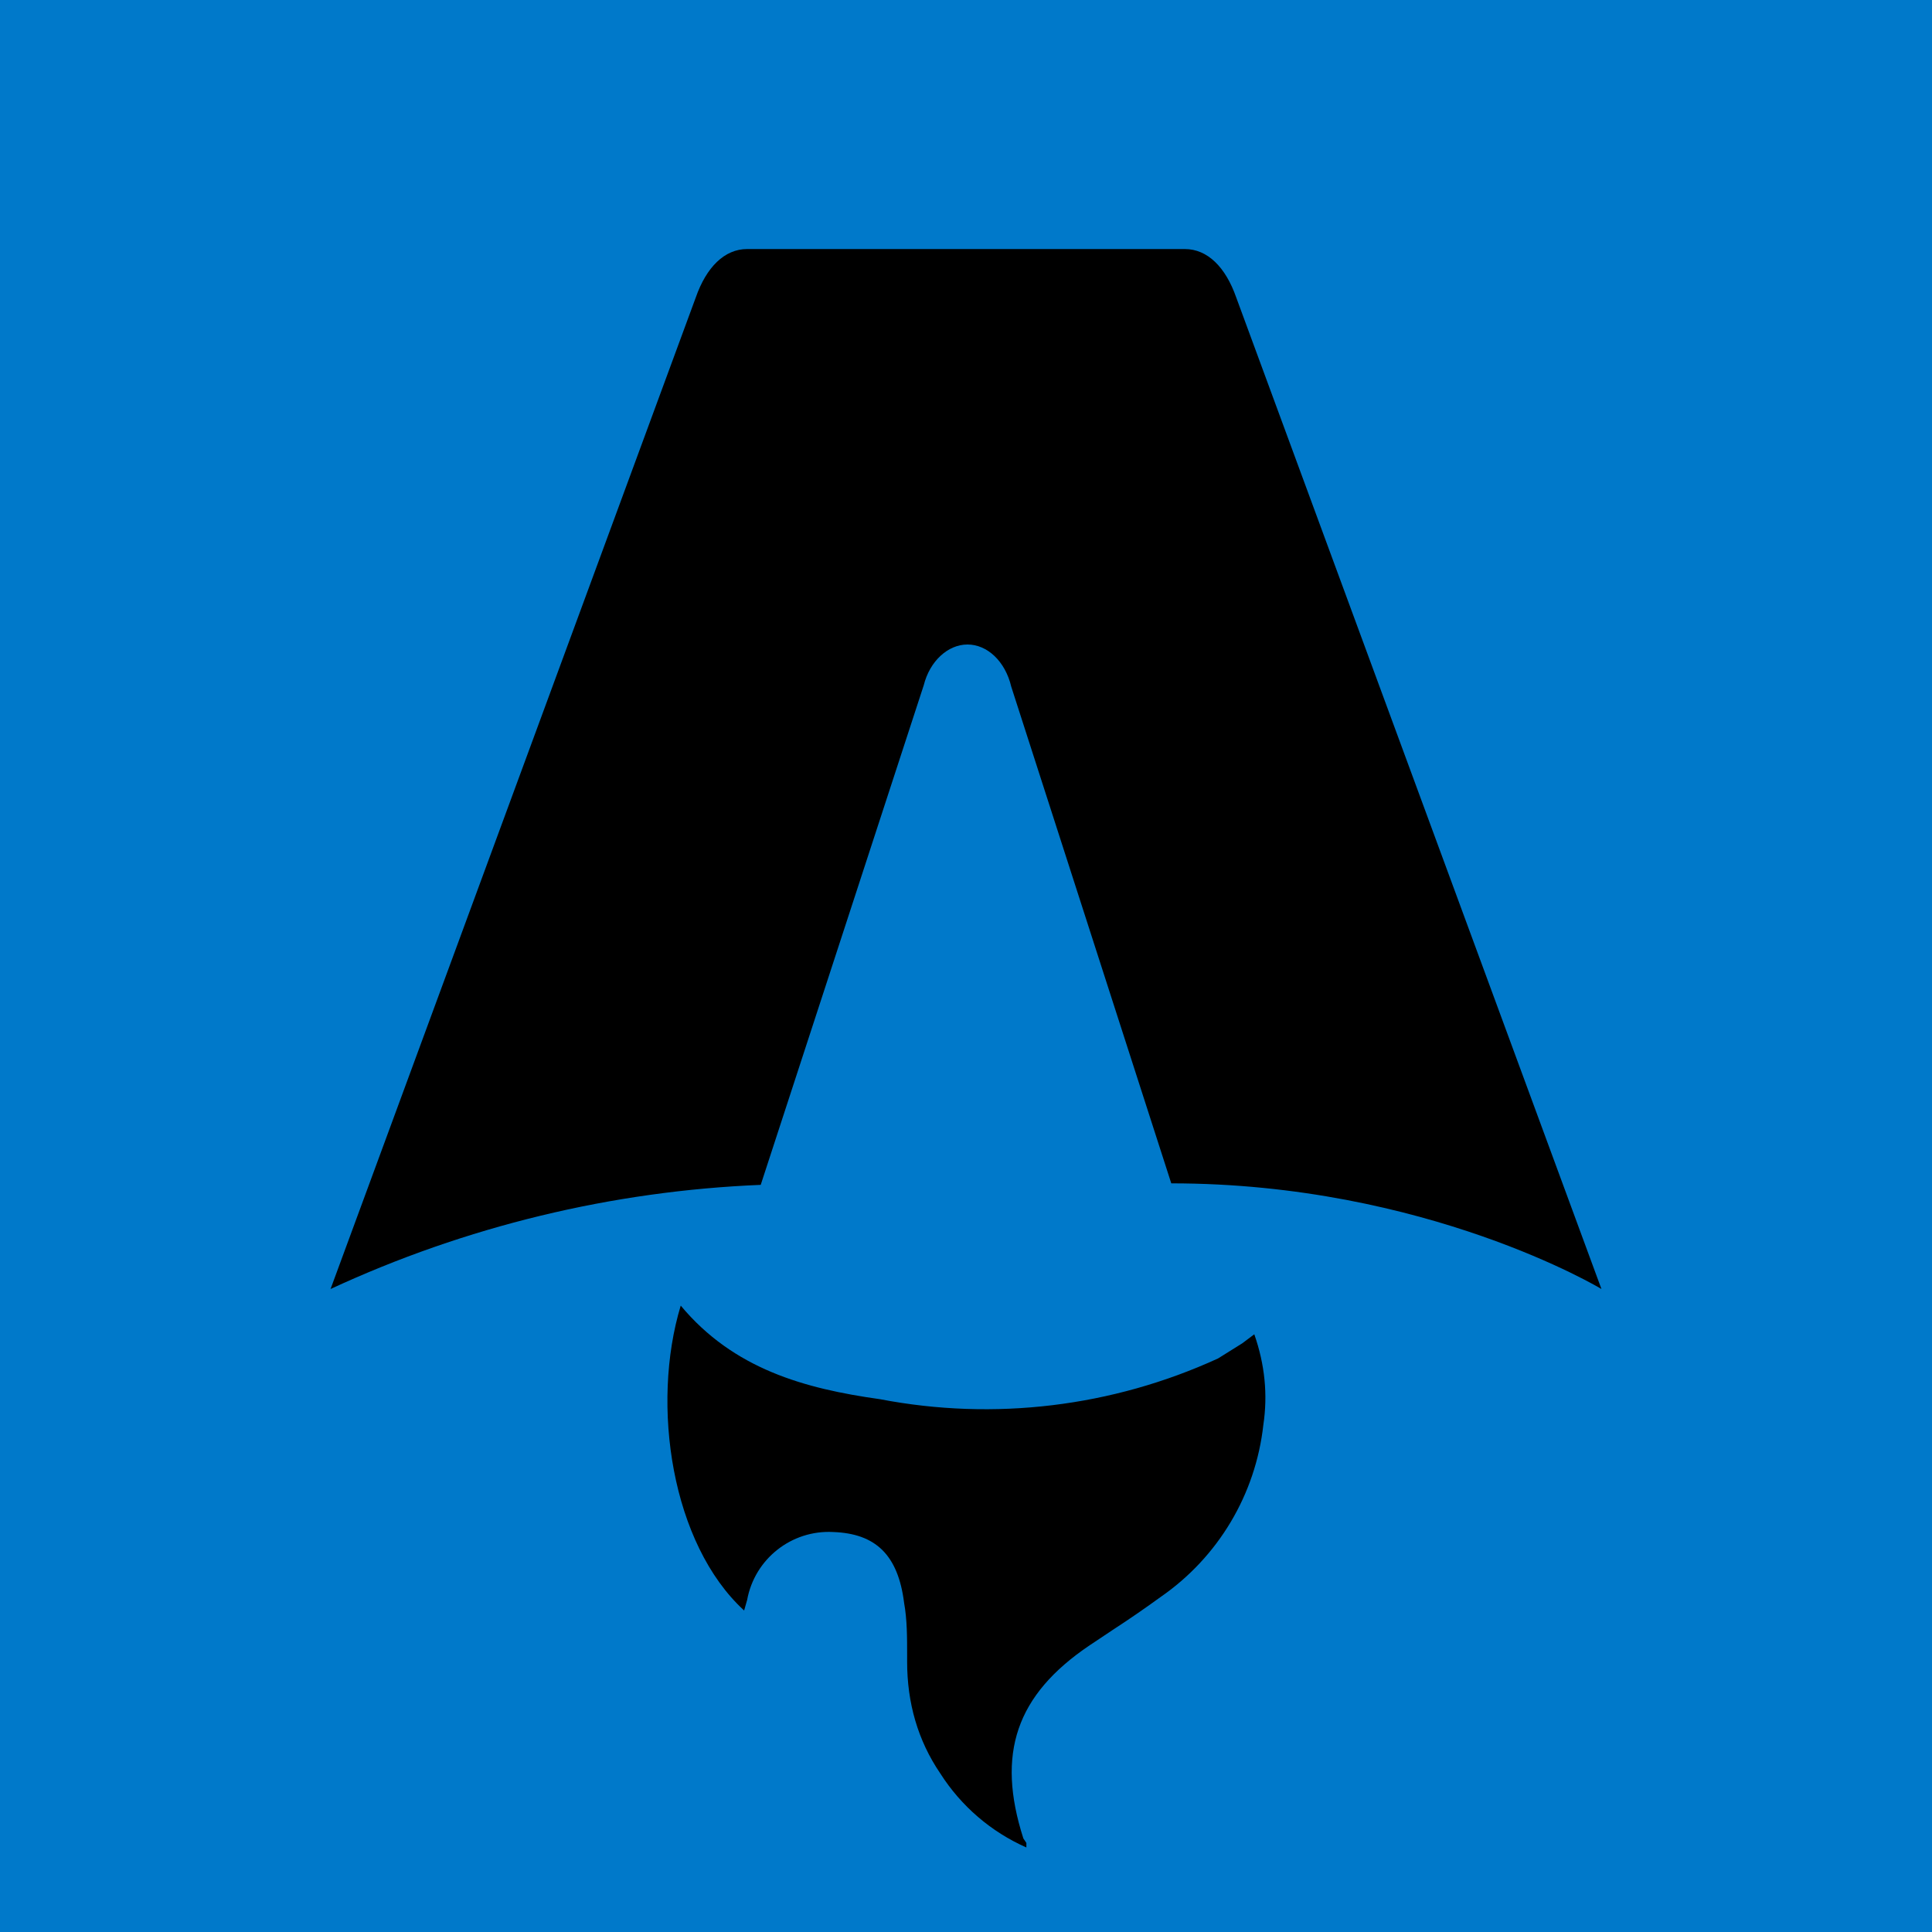
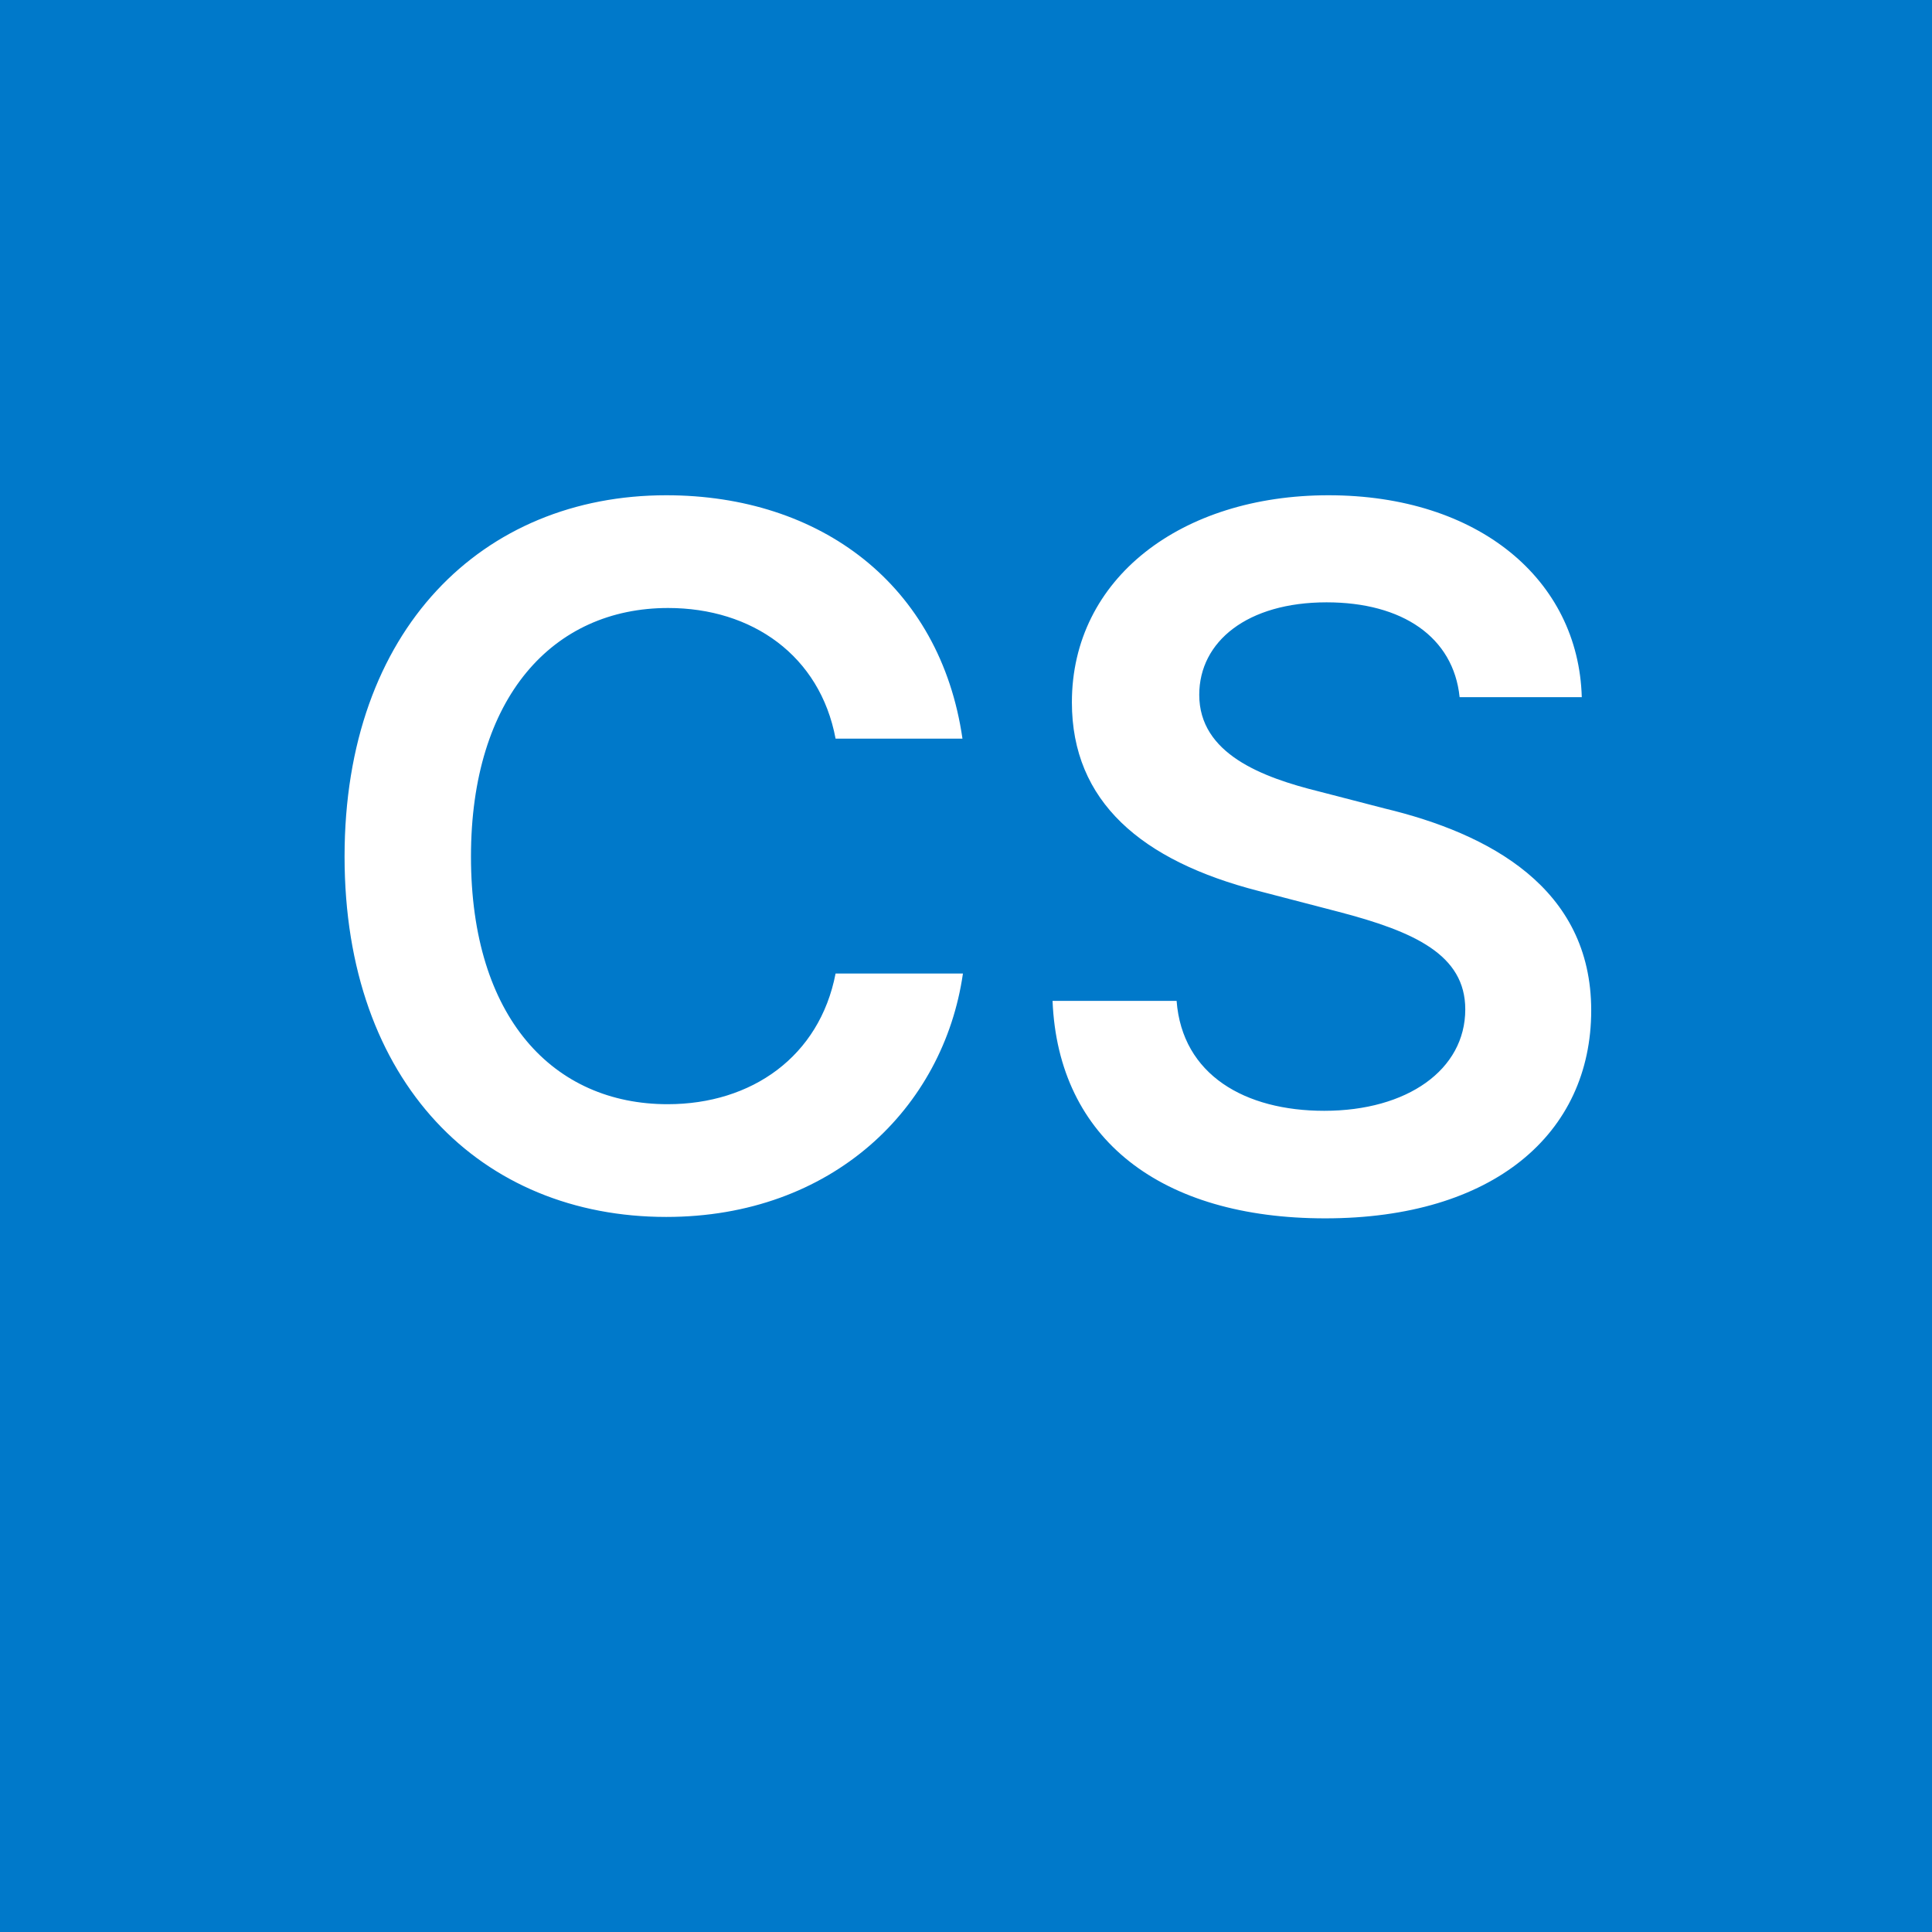
- <svg xmlns="http://www.w3.org/2000/svg" fill="none" viewBox="0 0 128 128">
+ <svg xmlns="http://www.w3.org/2000/svg" viewBox="0 0 128 128">
  <rect width="128" height="128" fill="#0079CA" />
-   <path d="M50.4 78.5a75.1 75.1 0 0 0-28.5 6.9l24.2-65.7c.7-2 1.9-3.2 3.4-3.2h29c1.5 0 2.7 1.2 3.4 3.2l24.2 65.7s-11.6-7-28.5-7L67 45.5c-.4-1.7-1.6-2.8-2.9-2.8-1.3 0-2.5 1.1-2.9 2.7L50.4 78.5Zm-1.1 28.2Zm-4.2-20.2c-2 6.6-.6 15.8 4.2 20.2a17.5 17.5 0 0 1 .2-.7 5.5 5.5 0 0 1 5.7-4.5c2.8.1 4.3 1.5 4.7 4.7.2 1.1.2 2.3.2 3.5v.4c0 2.7.7 5.2 2.2 7.4a13 13 0 0 0 5.7 4.9v-.3l-.2-.3c-1.8-5.6-.5-9.5 4.4-12.8l1.5-1a73 73 0 0 0 3.2-2.2 16 16 0 0 0 6.8-11.4c.3-2 .1-4-.6-6l-.8.6-1.6 1a37 37 0 0 1-22.4 2.7c-5-.7-9.7-2-13.2-6.2Z" fill="white" />
-   <style>
-         path { fill: #000; }
-         @media (prefers-color-scheme: dark) {
-             path { fill: #FFF; }
-         }
-     </style>
+   <text x="64" y="80" font-family="Inter, sans-serif" font-size="64" font-weight="600" fill="white" text-anchor="middle">
+         CS
+     </text>
</svg>
